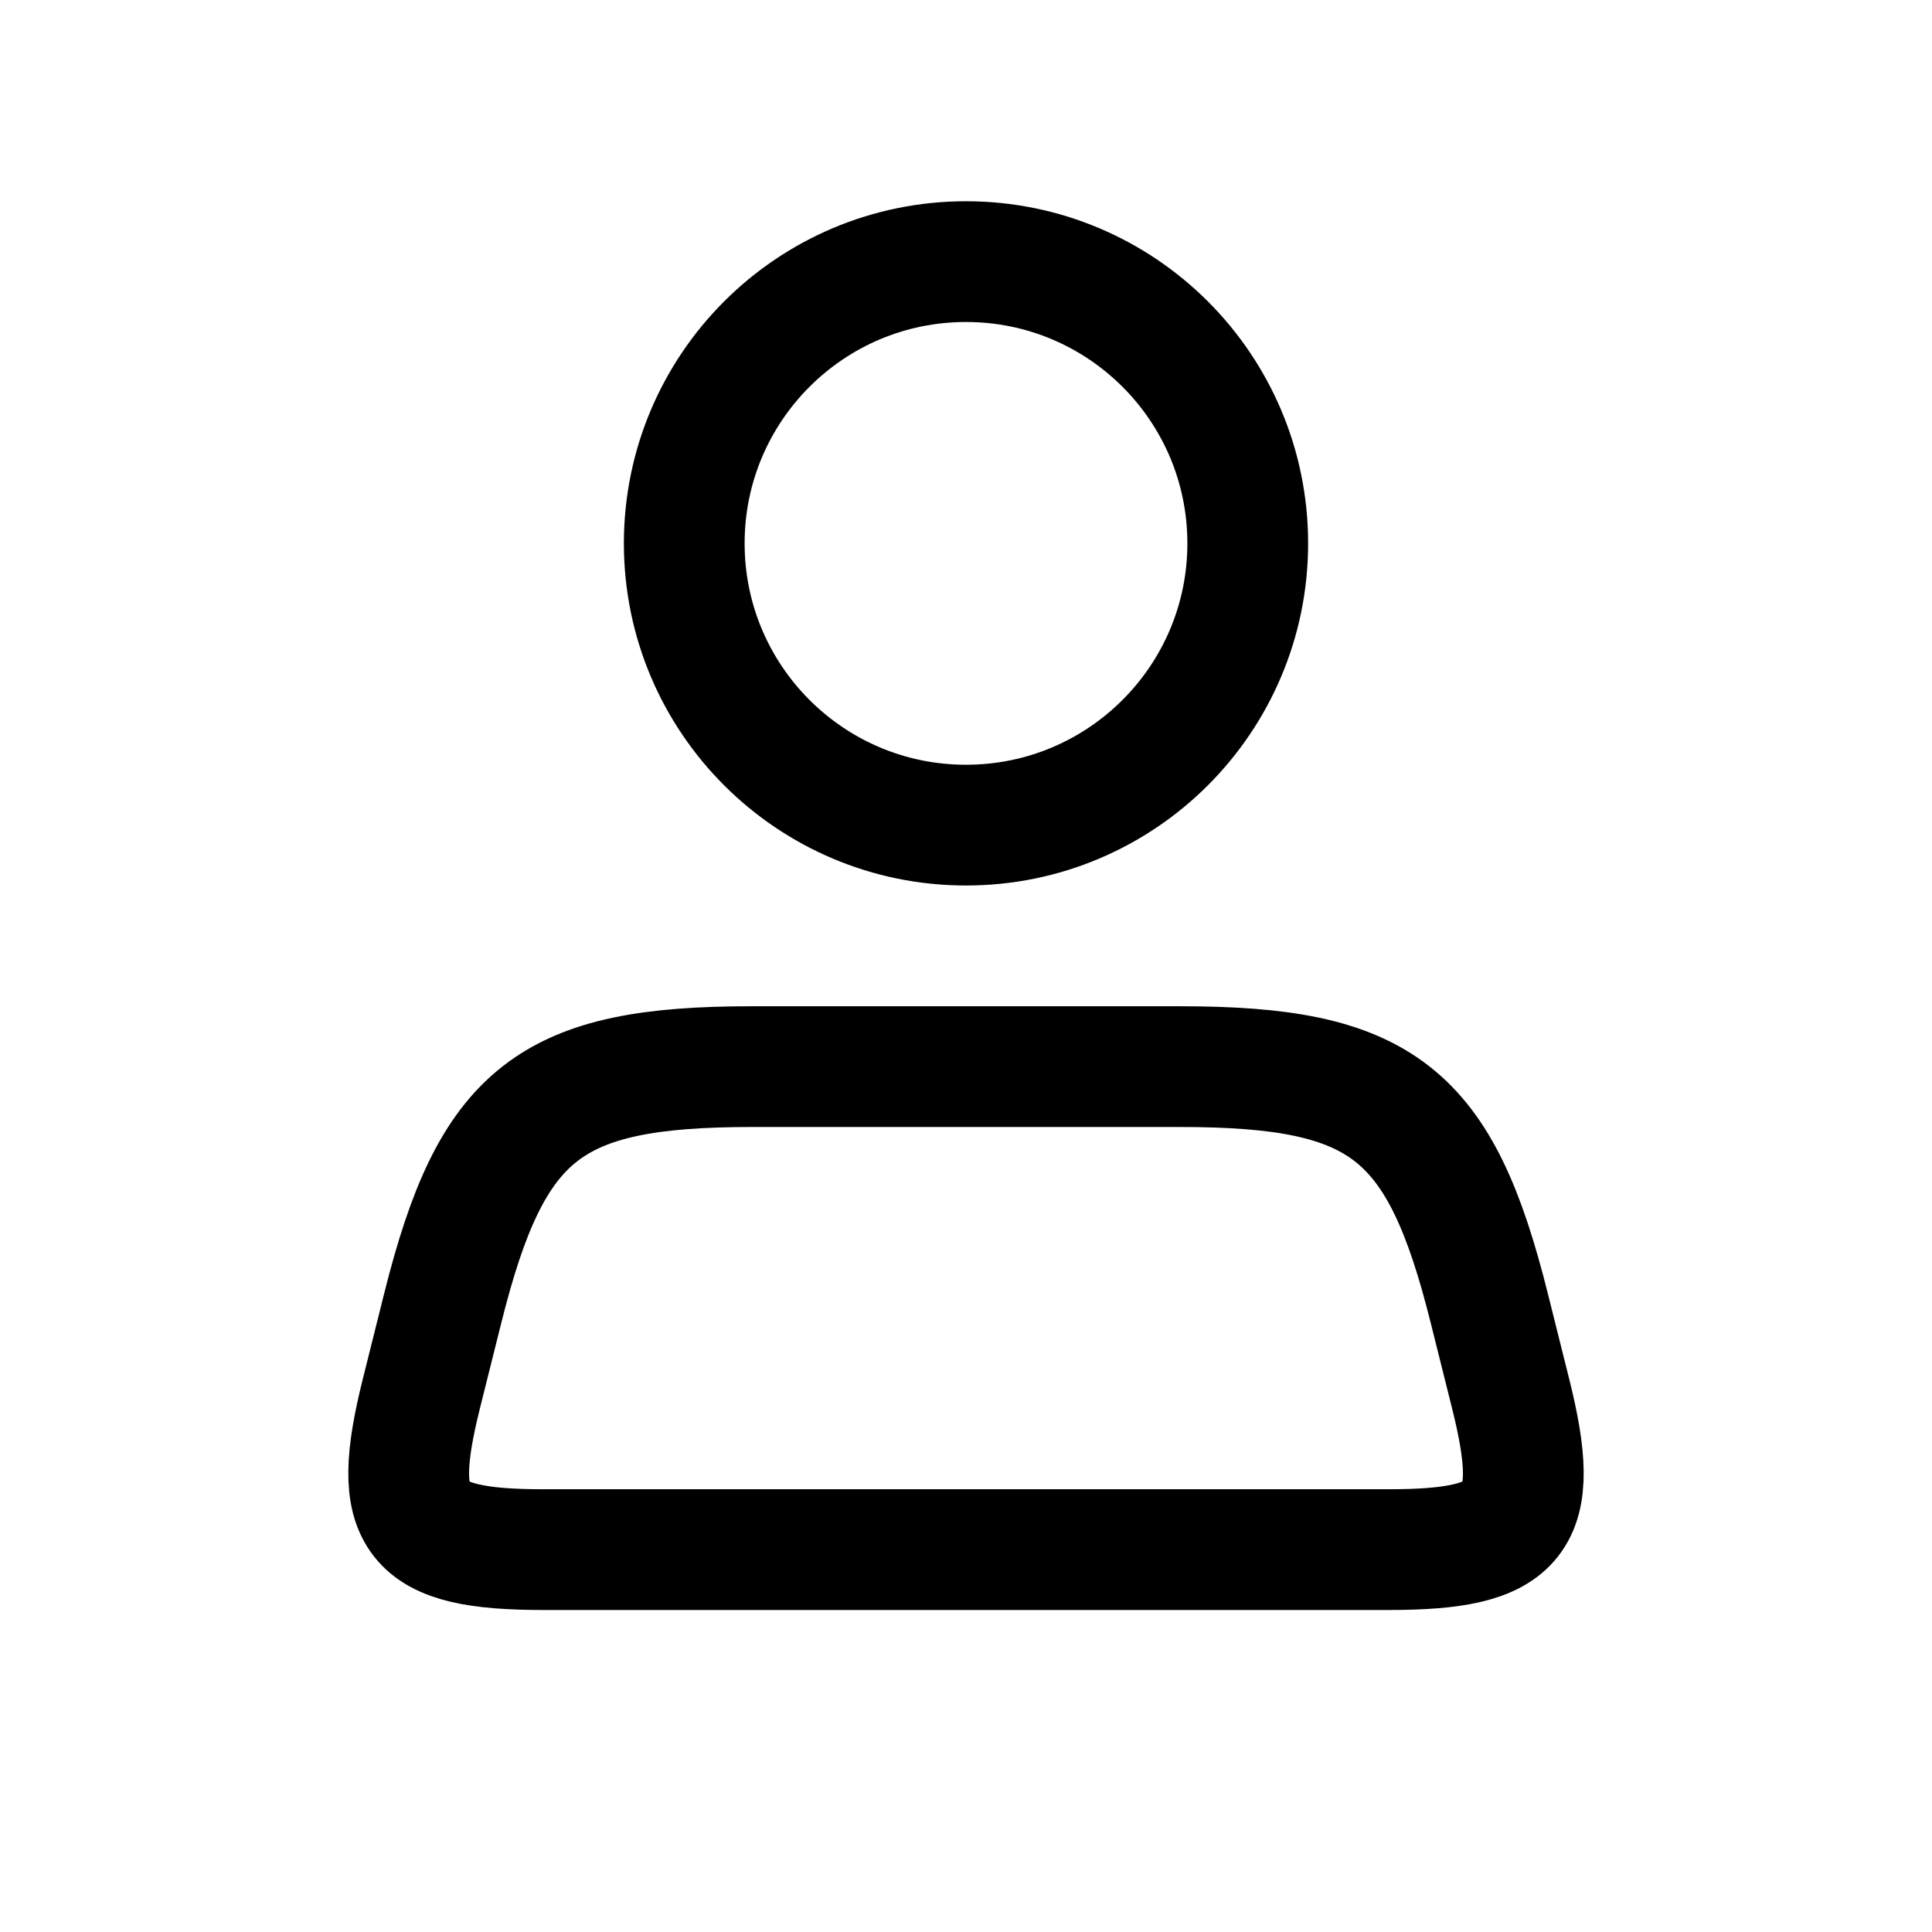
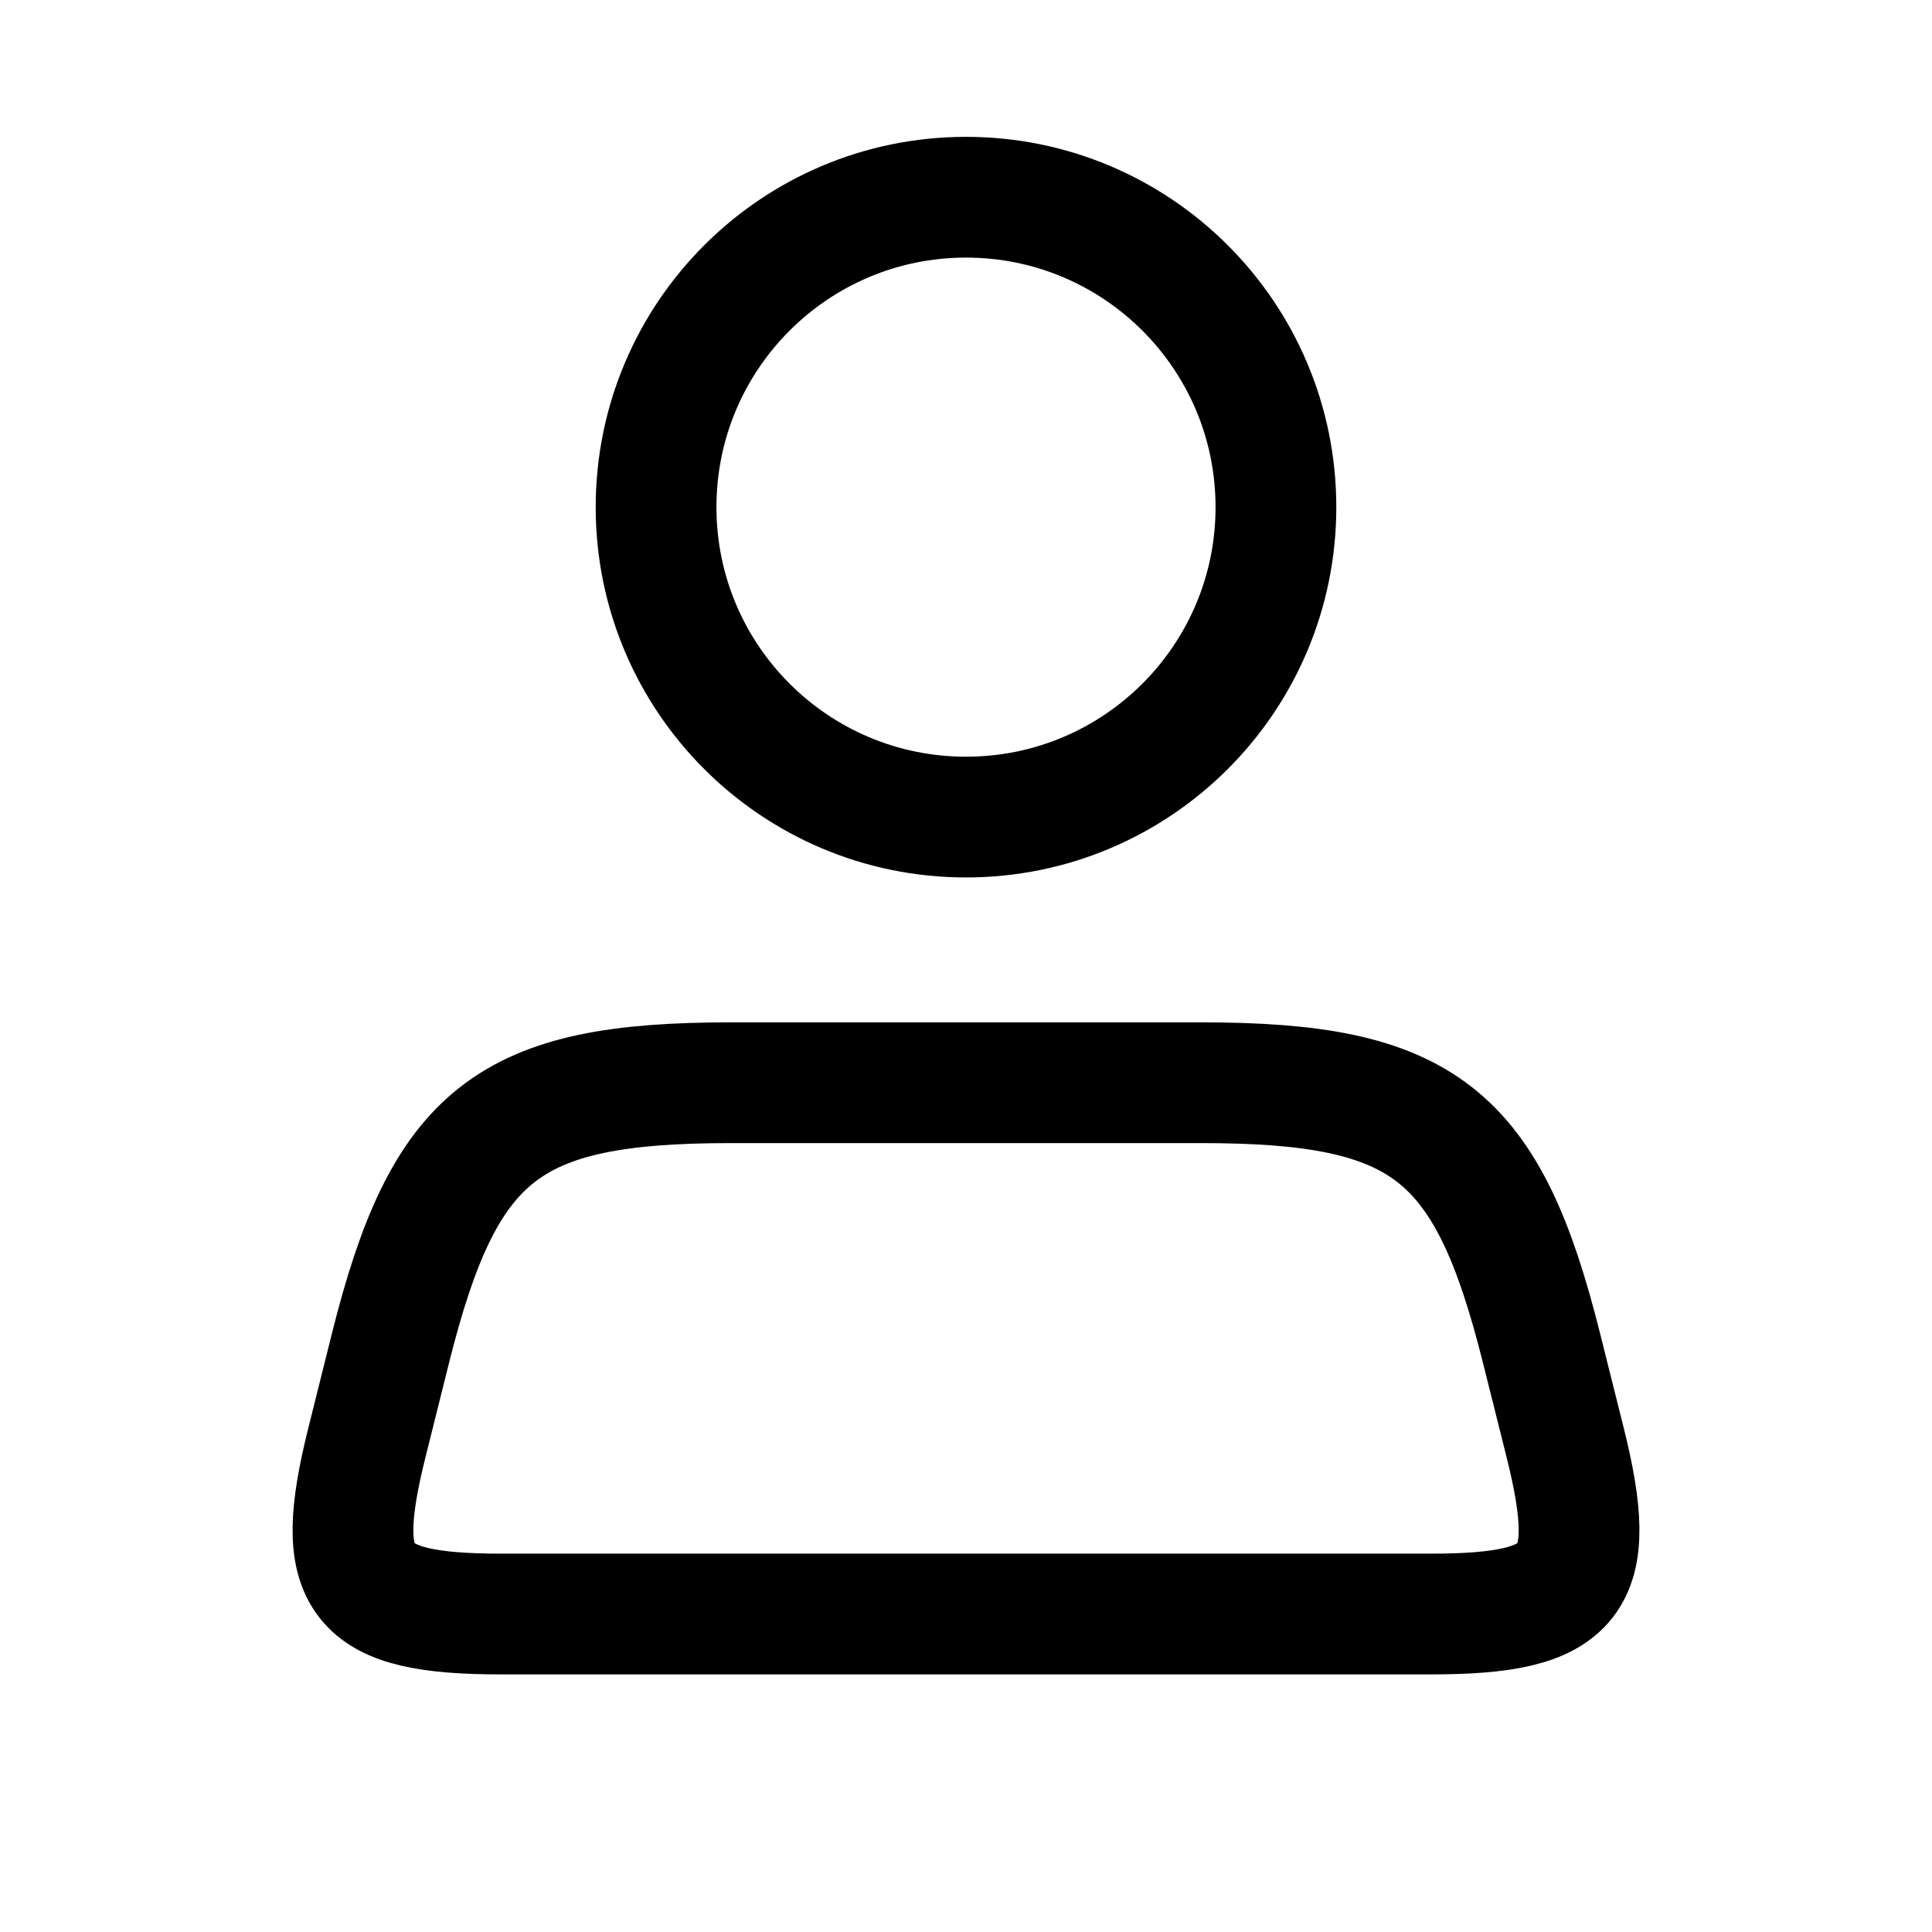
<svg xmlns="http://www.w3.org/2000/svg" width="24" height="24" viewBox="0 0 24 24" fill="none" stroke="currentColor" stroke-width="1.5" stroke-linecap="round" stroke-linejoin="round">
-   <circle cx="12" cy="6.75" r="3.5" />
-   <path d="M9.342 13.25h5.316c2.512 0 3.233.563 3.842 3l.265 1.06c.394 1.576.11 1.94-1.515 1.94H6.75c-1.625 0-1.909-.364-1.515-1.94l.265-1.06c.609-2.437 1.33-3 3.842-3" />
+   <circle cx="12" cy="6.3" r="3.85" />
+   <path d="M9.076 13.45h5.848c2.763 0 3.556.62 4.226 3.3l.292 1.166c.433 1.734.12 2.134-1.667 2.134H6.225c-1.787 0-2.1-.4-1.666-2.134l.291-1.166c.67-2.68 1.463-3.3 4.226-3.3" />
</svg>
